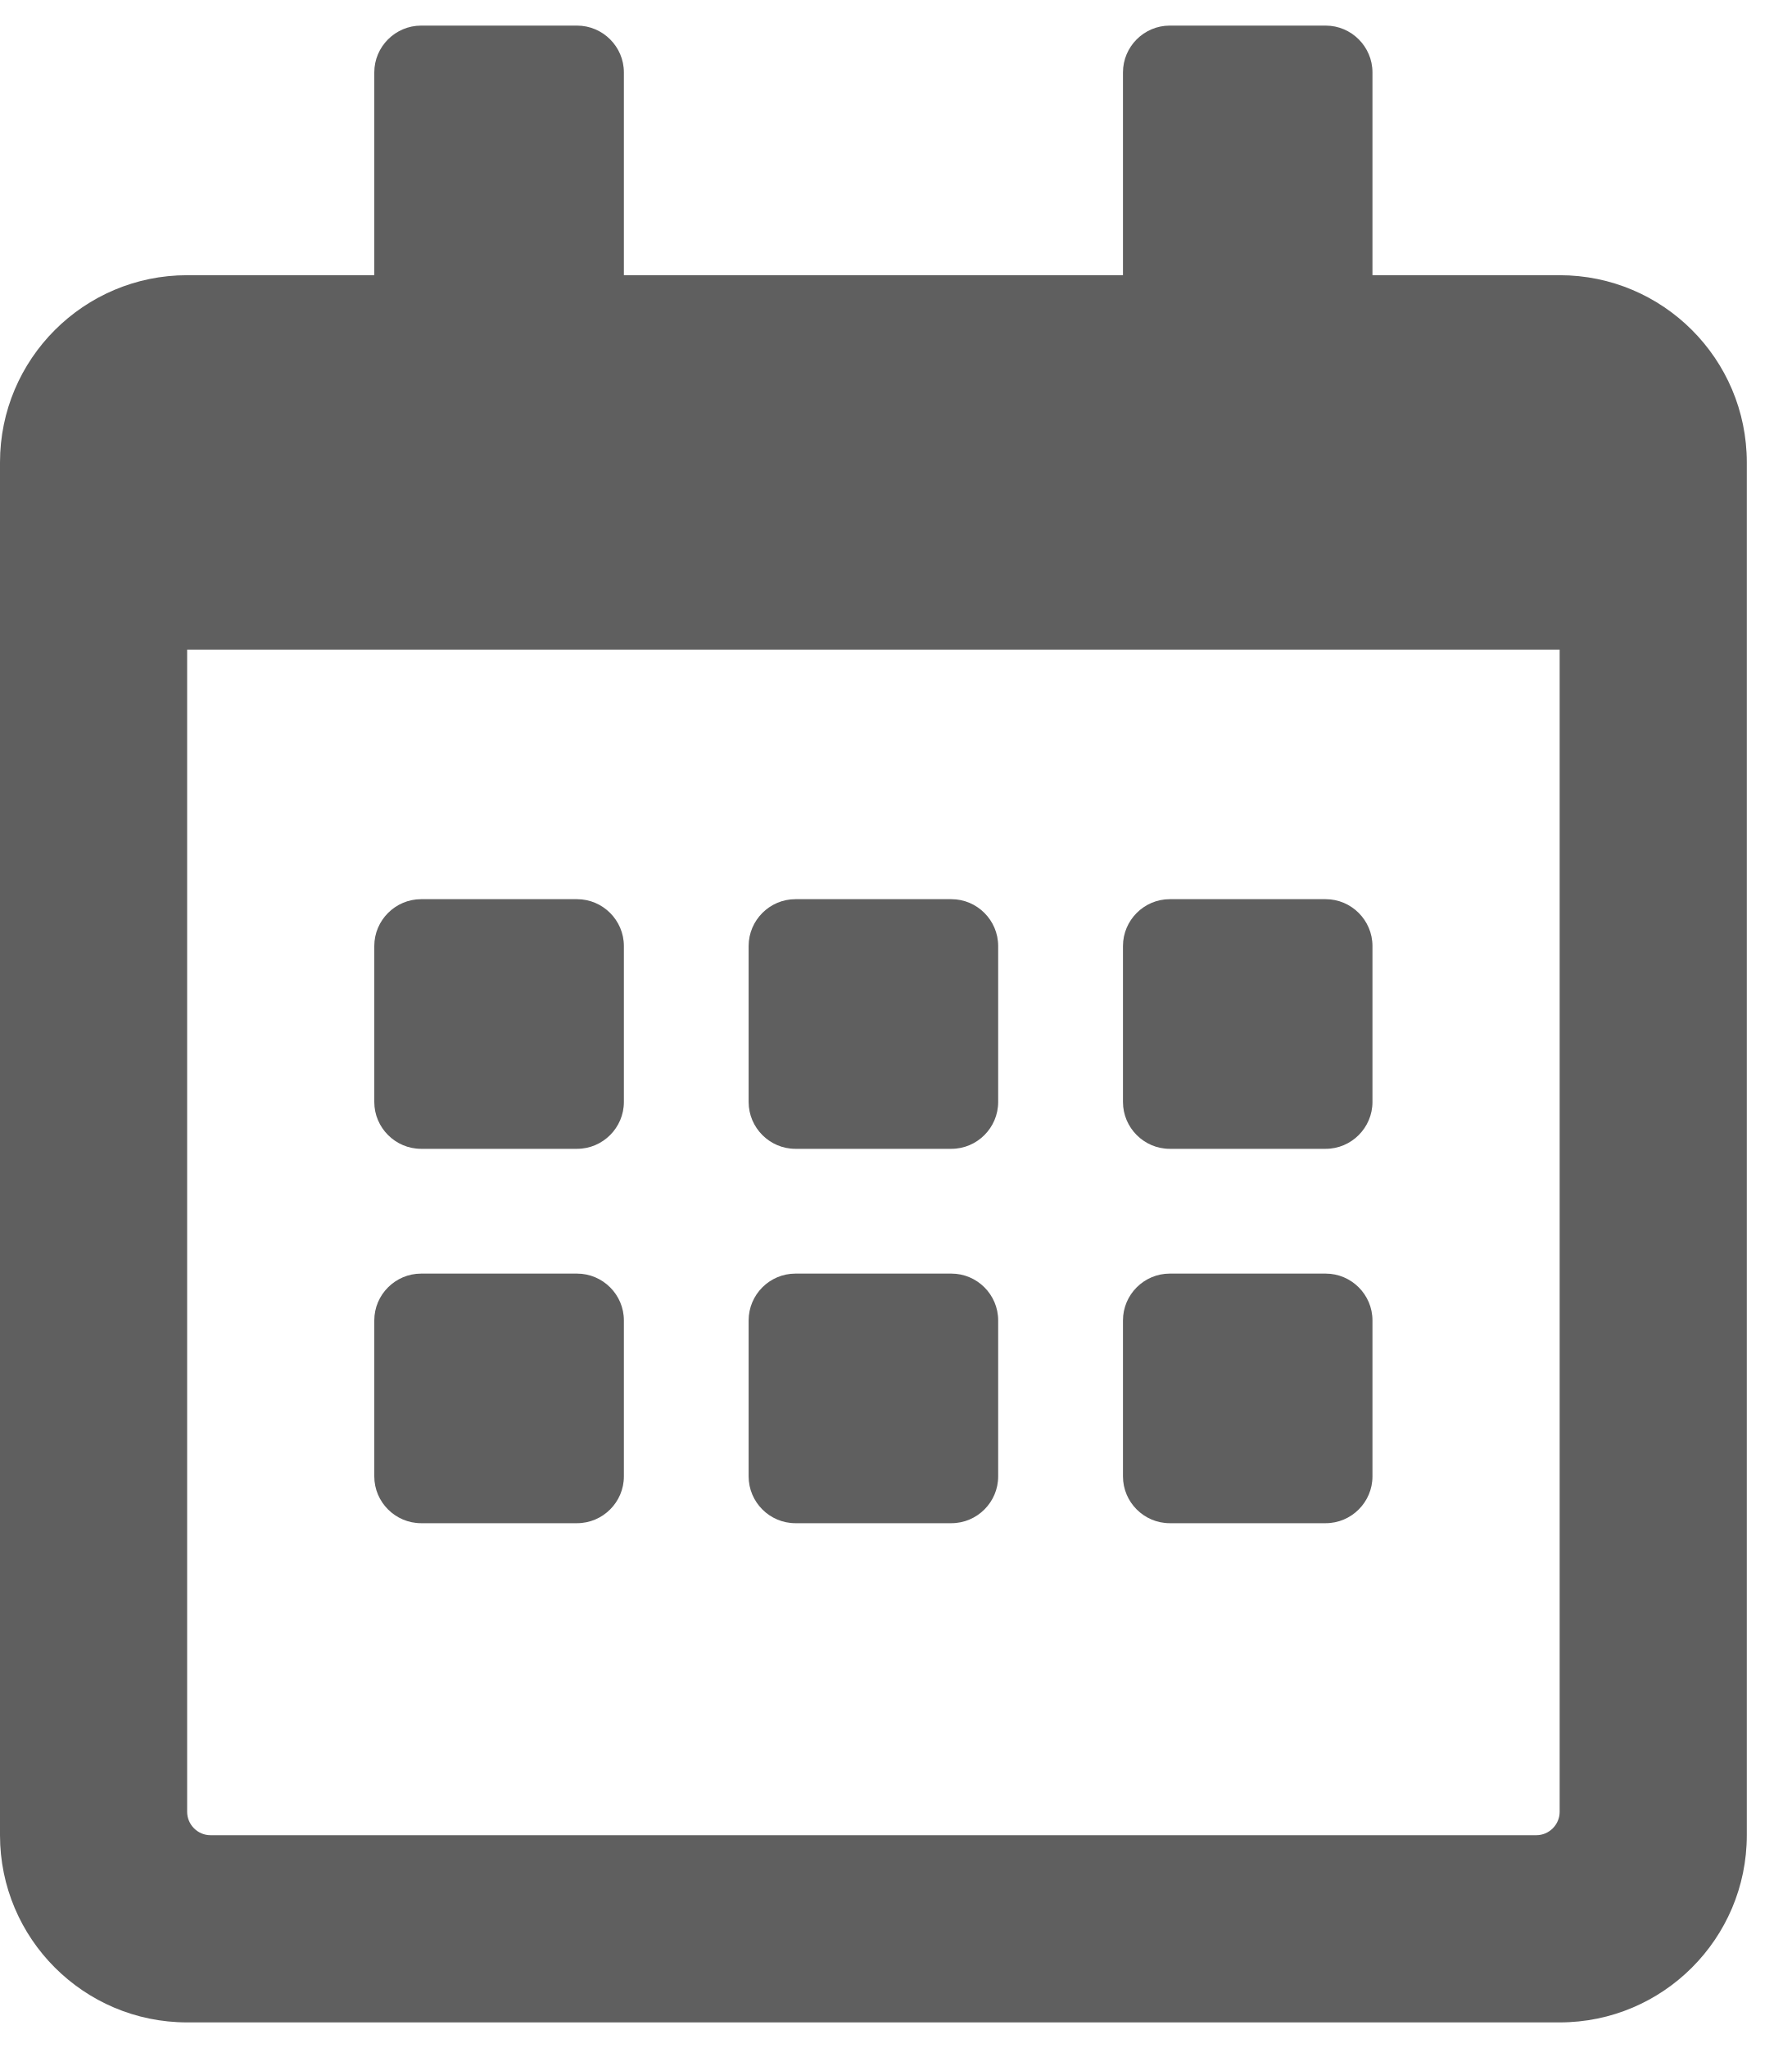
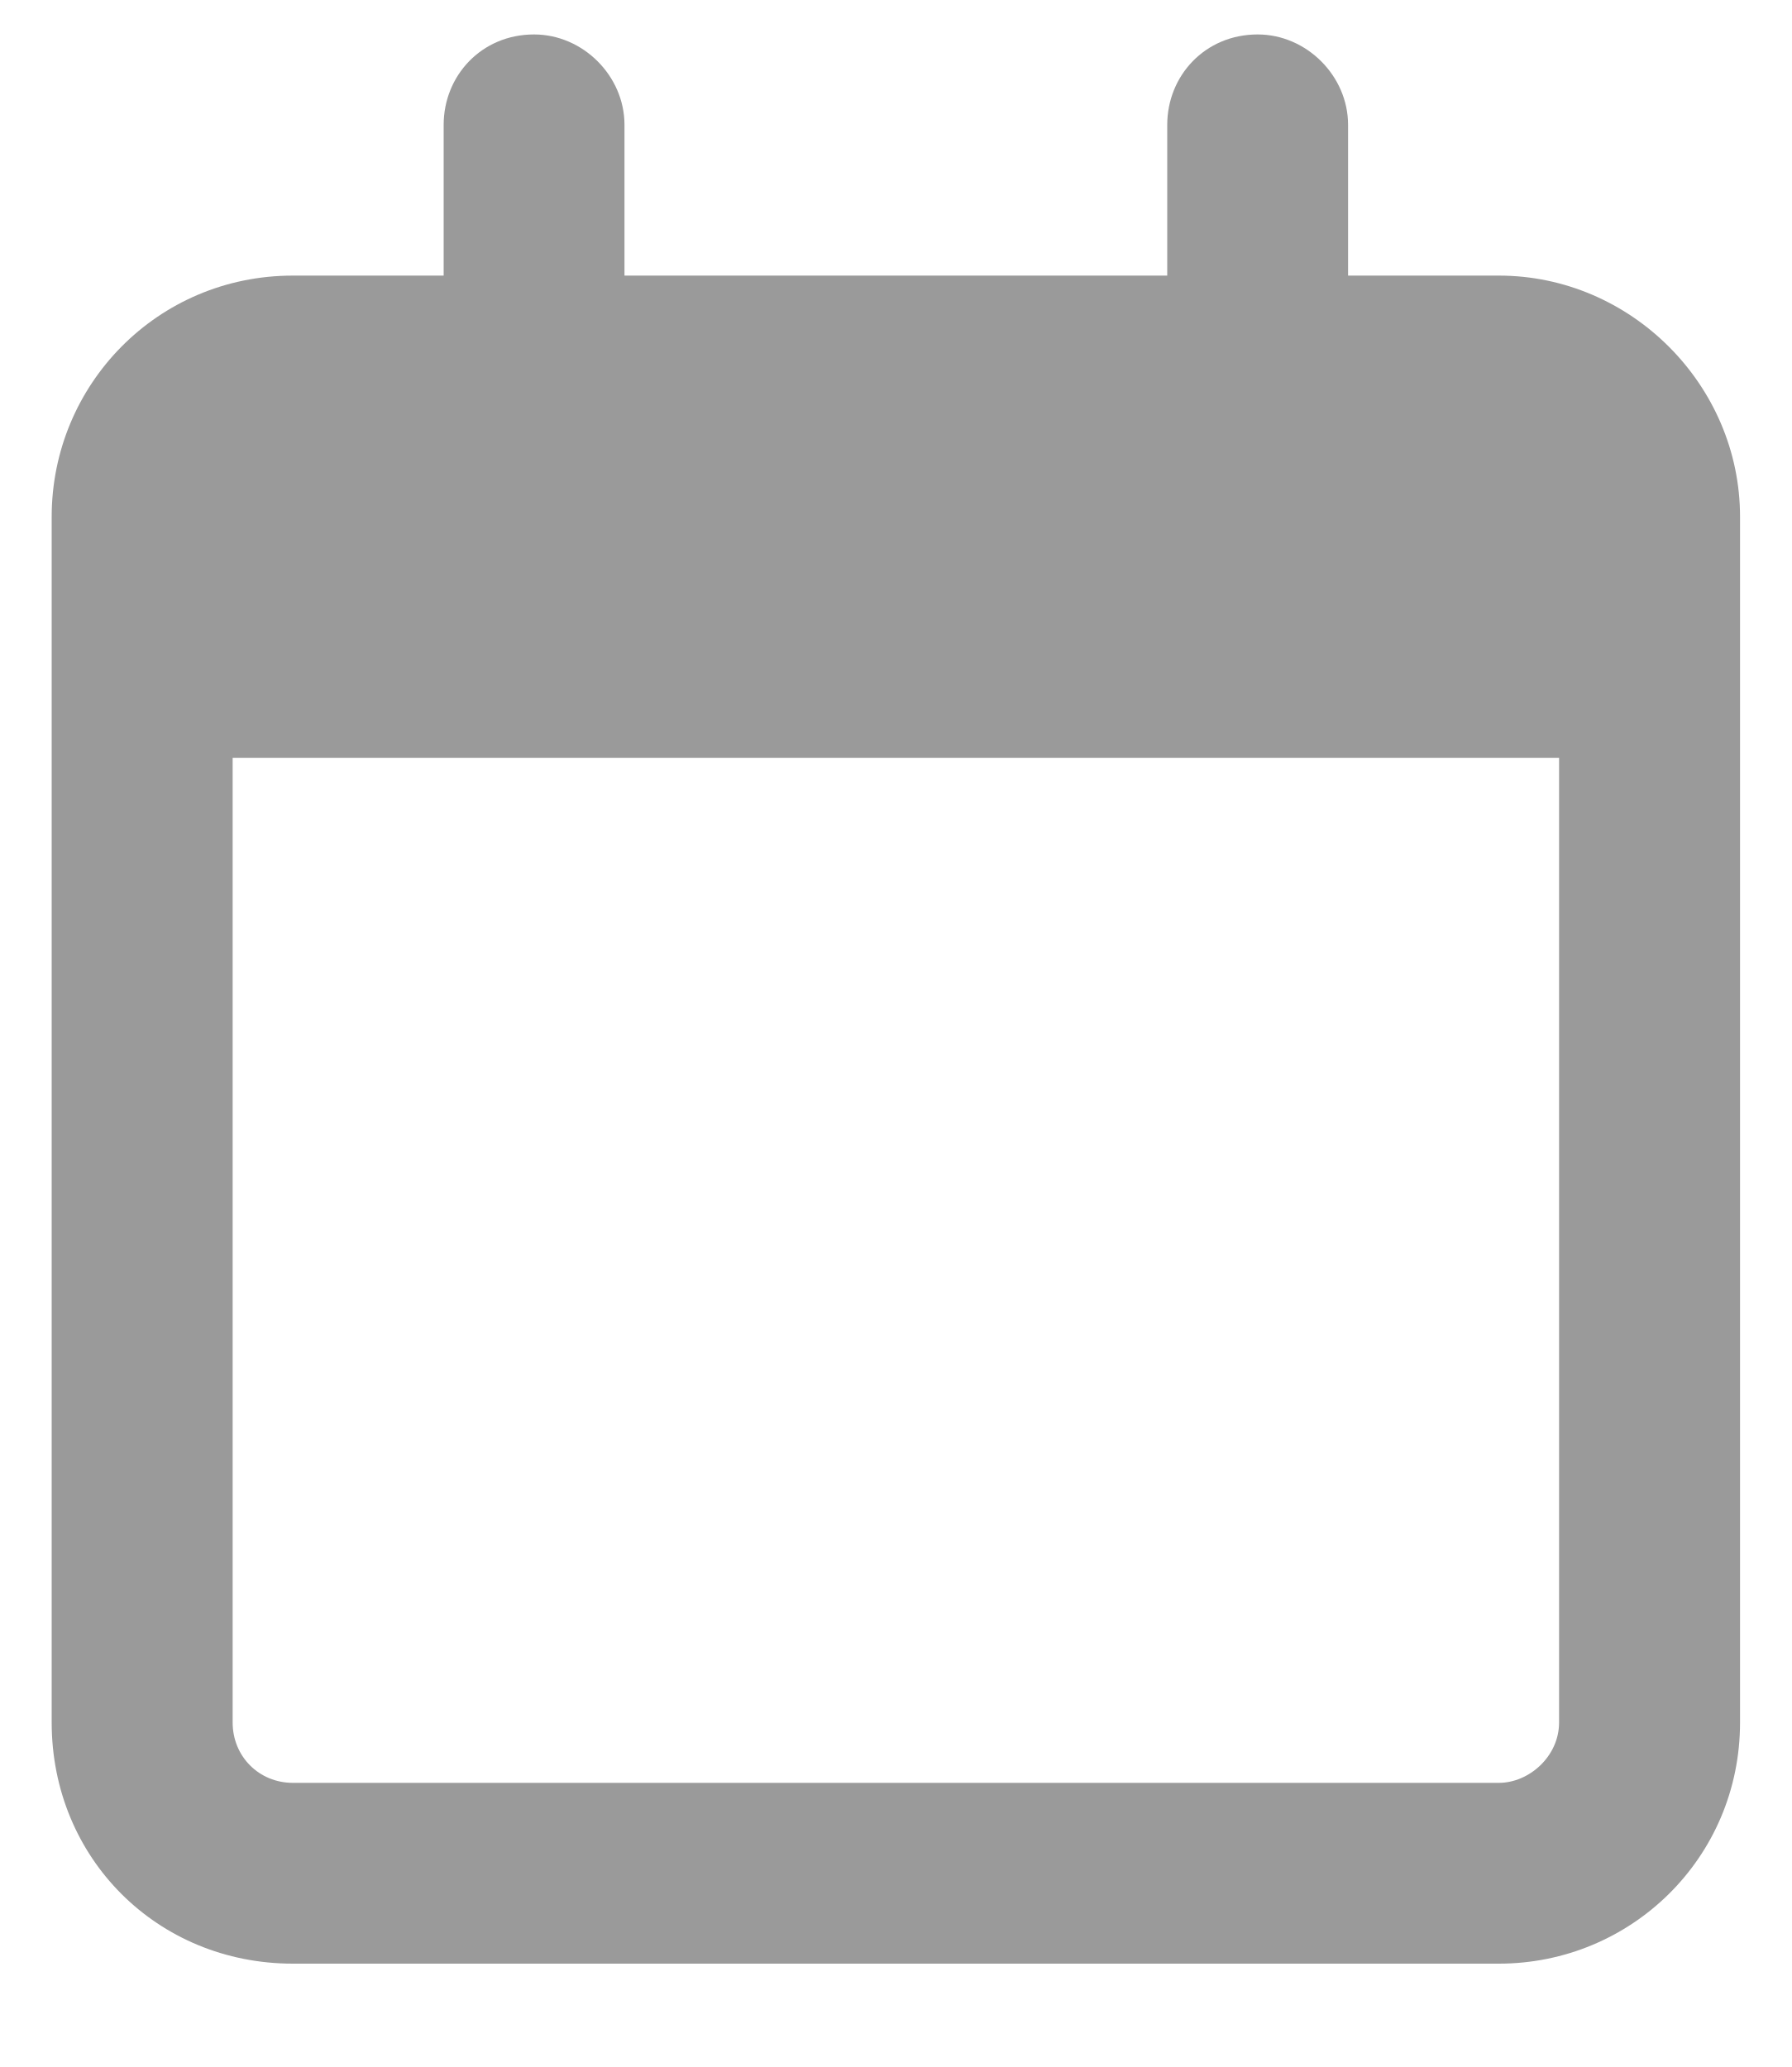
- <svg xmlns="http://www.w3.org/2000/svg" width="35" height="40" viewBox="0 0 35 40" fill="none">
-   <path d="M11.273 22.438H8.227C7.724 22.438 7.312 22.026 7.312 21.523V18.477C7.312 17.974 7.724 17.562 8.227 17.562H11.273C11.776 17.562 12.188 17.974 12.188 18.477V21.523C12.188 22.026 11.776 22.438 11.273 22.438ZM19.5 21.523V18.477C19.5 17.974 19.089 17.562 18.586 17.562H15.539C15.036 17.562 14.625 17.974 14.625 18.477V21.523C14.625 22.026 15.036 22.438 15.539 22.438H18.586C19.089 22.438 19.5 22.026 19.5 21.523ZM26.812 21.523V18.477C26.812 17.974 26.401 17.562 25.898 17.562H22.852C22.349 17.562 21.938 17.974 21.938 18.477V21.523C21.938 22.026 22.349 22.438 22.852 22.438H25.898C26.401 22.438 26.812 22.026 26.812 21.523ZM19.5 28.836V25.789C19.5 25.286 19.089 24.875 18.586 24.875H15.539C15.036 24.875 14.625 25.286 14.625 25.789V28.836C14.625 29.339 15.036 29.75 15.539 29.75H18.586C19.089 29.75 19.5 29.339 19.5 28.836ZM12.188 28.836V25.789C12.188 25.286 11.776 24.875 11.273 24.875H8.227C7.724 24.875 7.312 25.286 7.312 25.789V28.836C7.312 29.339 7.724 29.75 8.227 29.75H11.273C11.776 29.75 12.188 29.339 12.188 28.836ZM26.812 28.836V25.789C26.812 25.286 26.401 24.875 25.898 24.875H22.852C22.349 24.875 21.938 25.286 21.938 25.789V28.836C21.938 29.339 22.349 29.75 22.852 29.75H25.898C26.401 29.75 26.812 29.339 26.812 28.836ZM34.125 9.031V35.844C34.125 37.862 32.487 39.5 30.469 39.5H3.656C1.638 39.5 0 37.862 0 35.844V9.031C0 7.013 1.638 5.375 3.656 5.375H7.312V1.414C7.312 0.911 7.724 0.5 8.227 0.5H11.273C11.776 0.5 12.188 0.911 12.188 1.414V5.375H21.938V1.414C21.938 0.911 22.349 0.5 22.852 0.5H25.898C26.401 0.5 26.812 0.911 26.812 1.414V5.375H30.469C32.487 5.375 34.125 7.013 34.125 9.031ZM30.469 35.387V12.688H3.656V35.387C3.656 35.638 3.862 35.844 4.113 35.844H30.012C30.263 35.844 30.469 35.638 30.469 35.387Z" fill="#5F5F5F" />
+ <svg xmlns="http://www.w3.org/2000/svg" width="13" height="15" viewBox="0 0 13 15" fill="none">
+   <path d="M4.531 2H8.469V0.906C8.469 0.551 8.742 0.25 9.125 0.25C9.48 0.25 9.781 0.551 9.781 0.906V2H10.875C11.832 2 12.625 2.793 12.625 3.75V12.5C12.625 13.484 11.832 14.25 10.875 14.25H2.125C1.141 14.25 0.375 13.484 0.375 12.5V3.75C0.375 2.793 1.141 2 2.125 2H3.219V0.906C3.219 0.551 3.492 0.25 3.875 0.25C4.23 0.25 4.531 0.551 4.531 0.906V2ZM1.688 12.5C1.688 12.746 1.879 12.938 2.125 12.938H10.875C11.094 12.938 11.312 12.746 11.312 12.5V5.5H1.688V12.5Z" fill="#9A9A9A" />
</svg>
